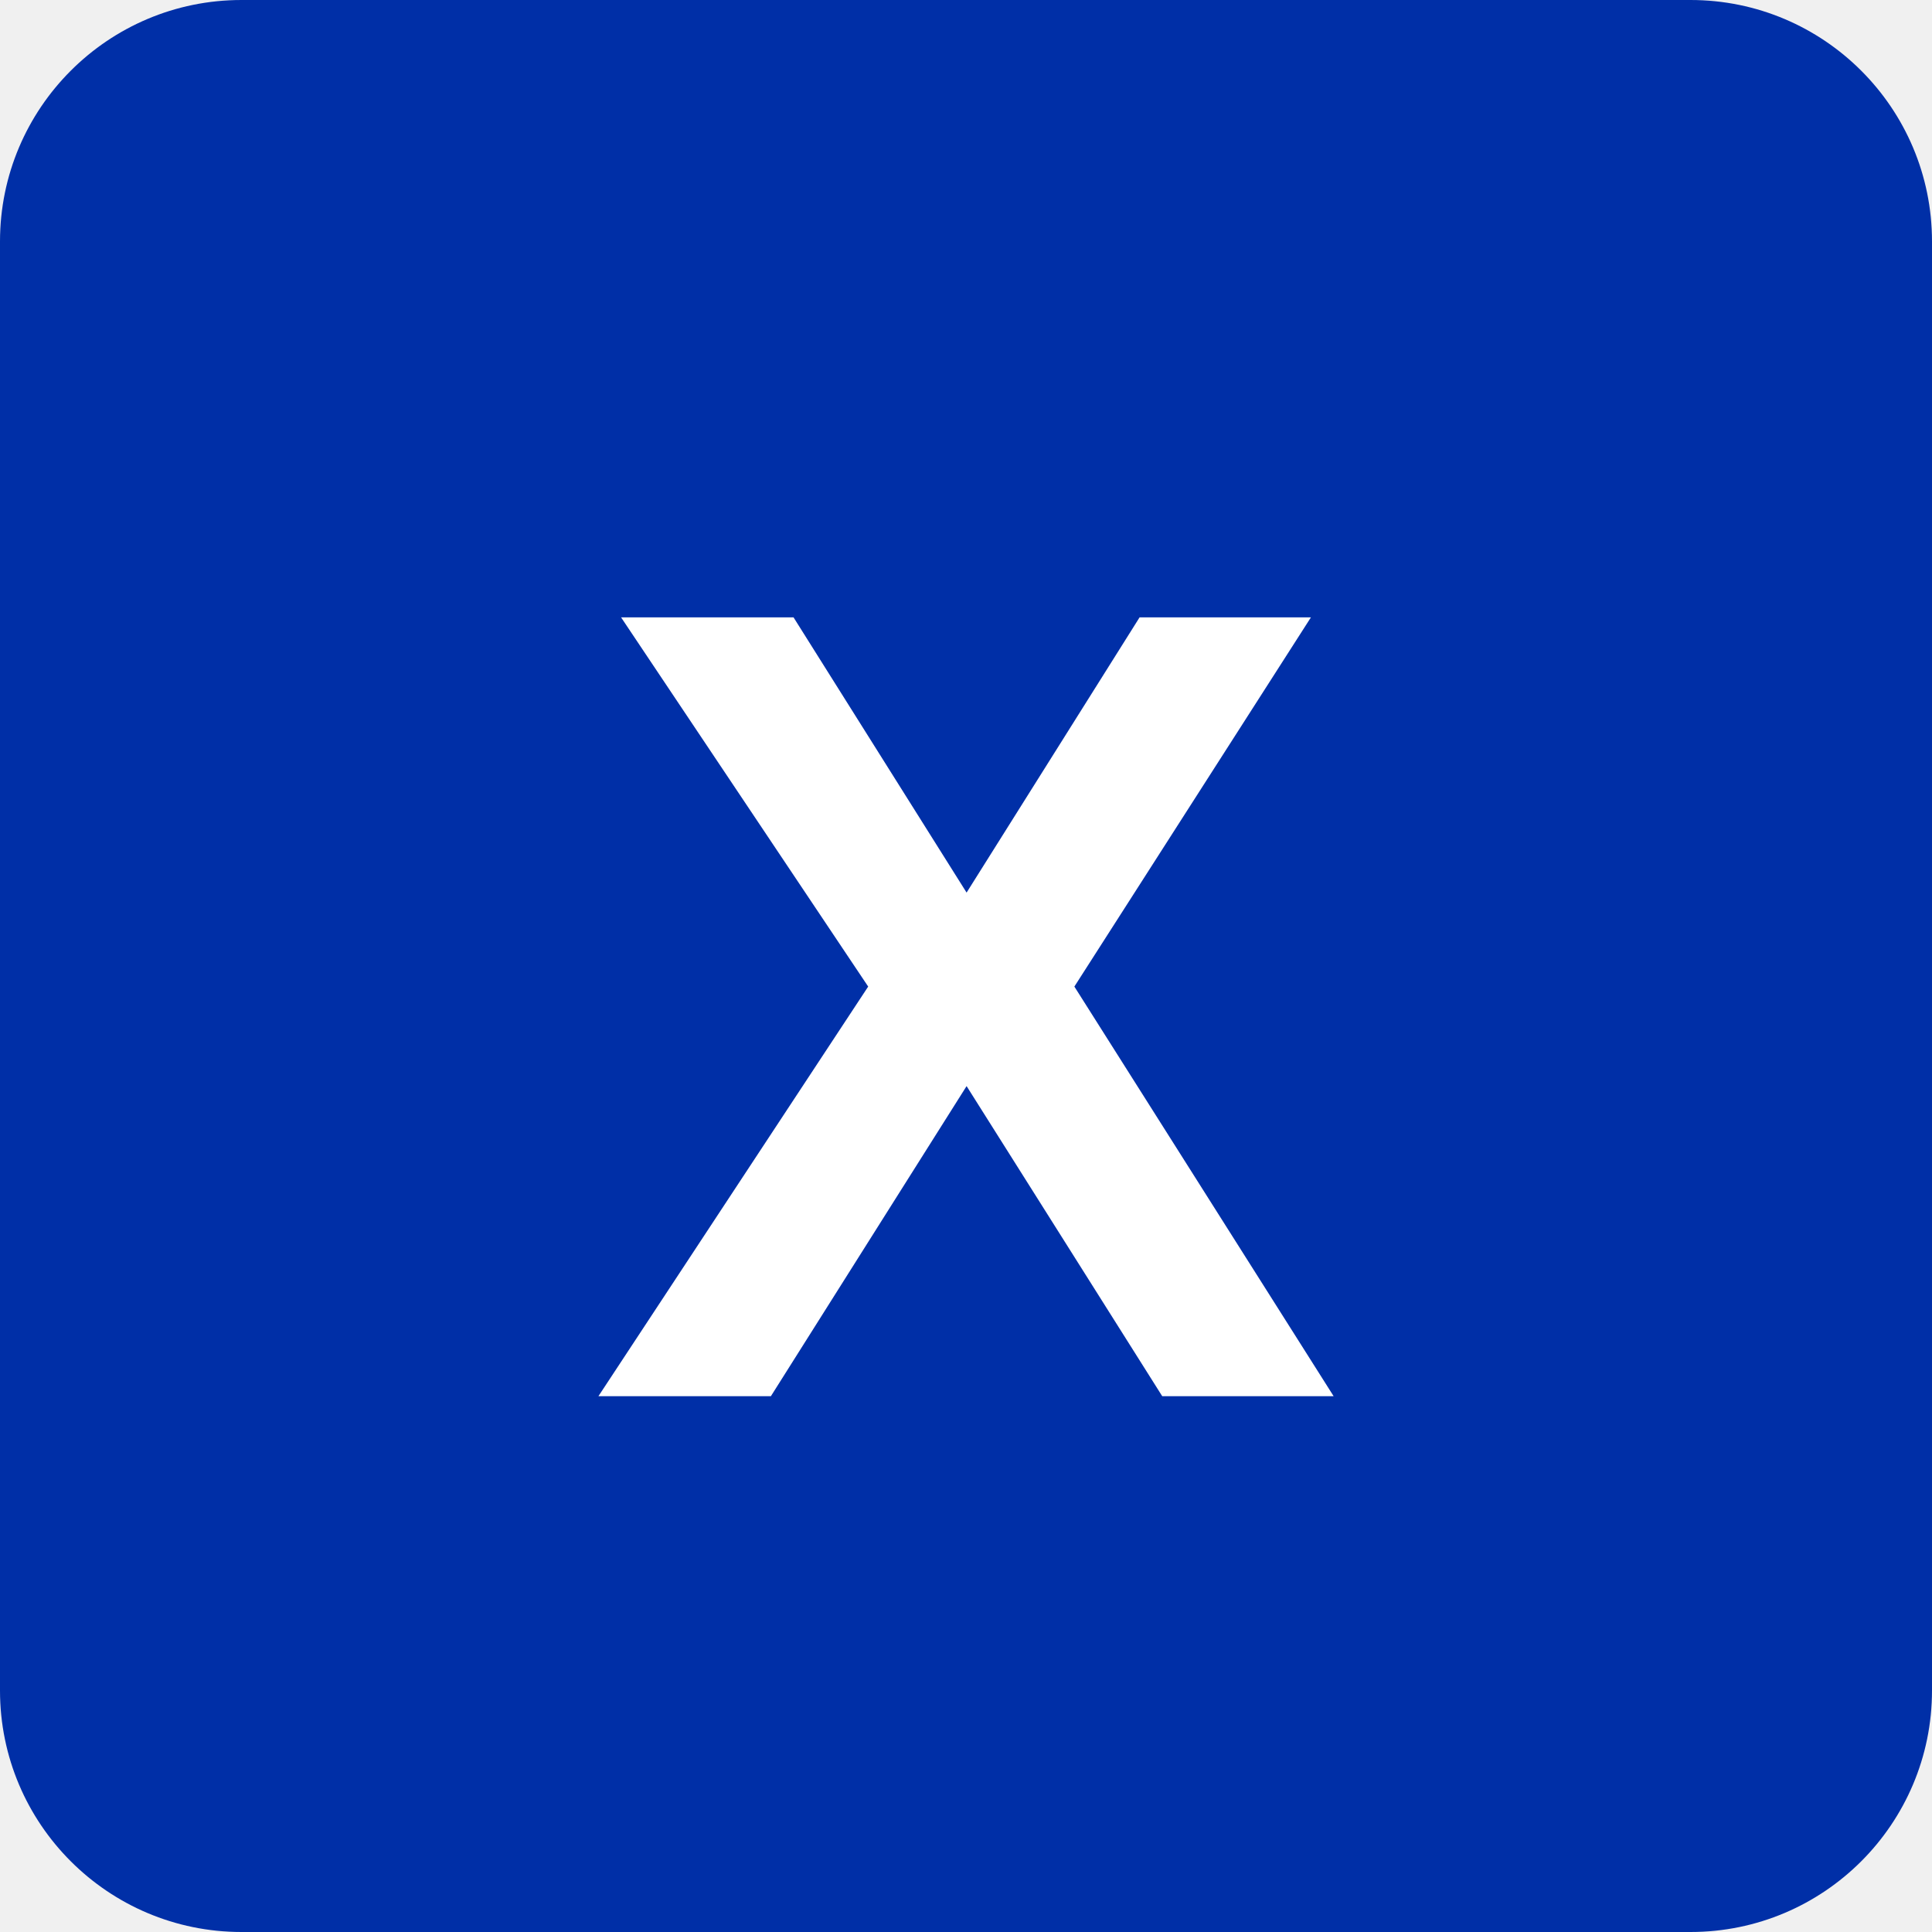
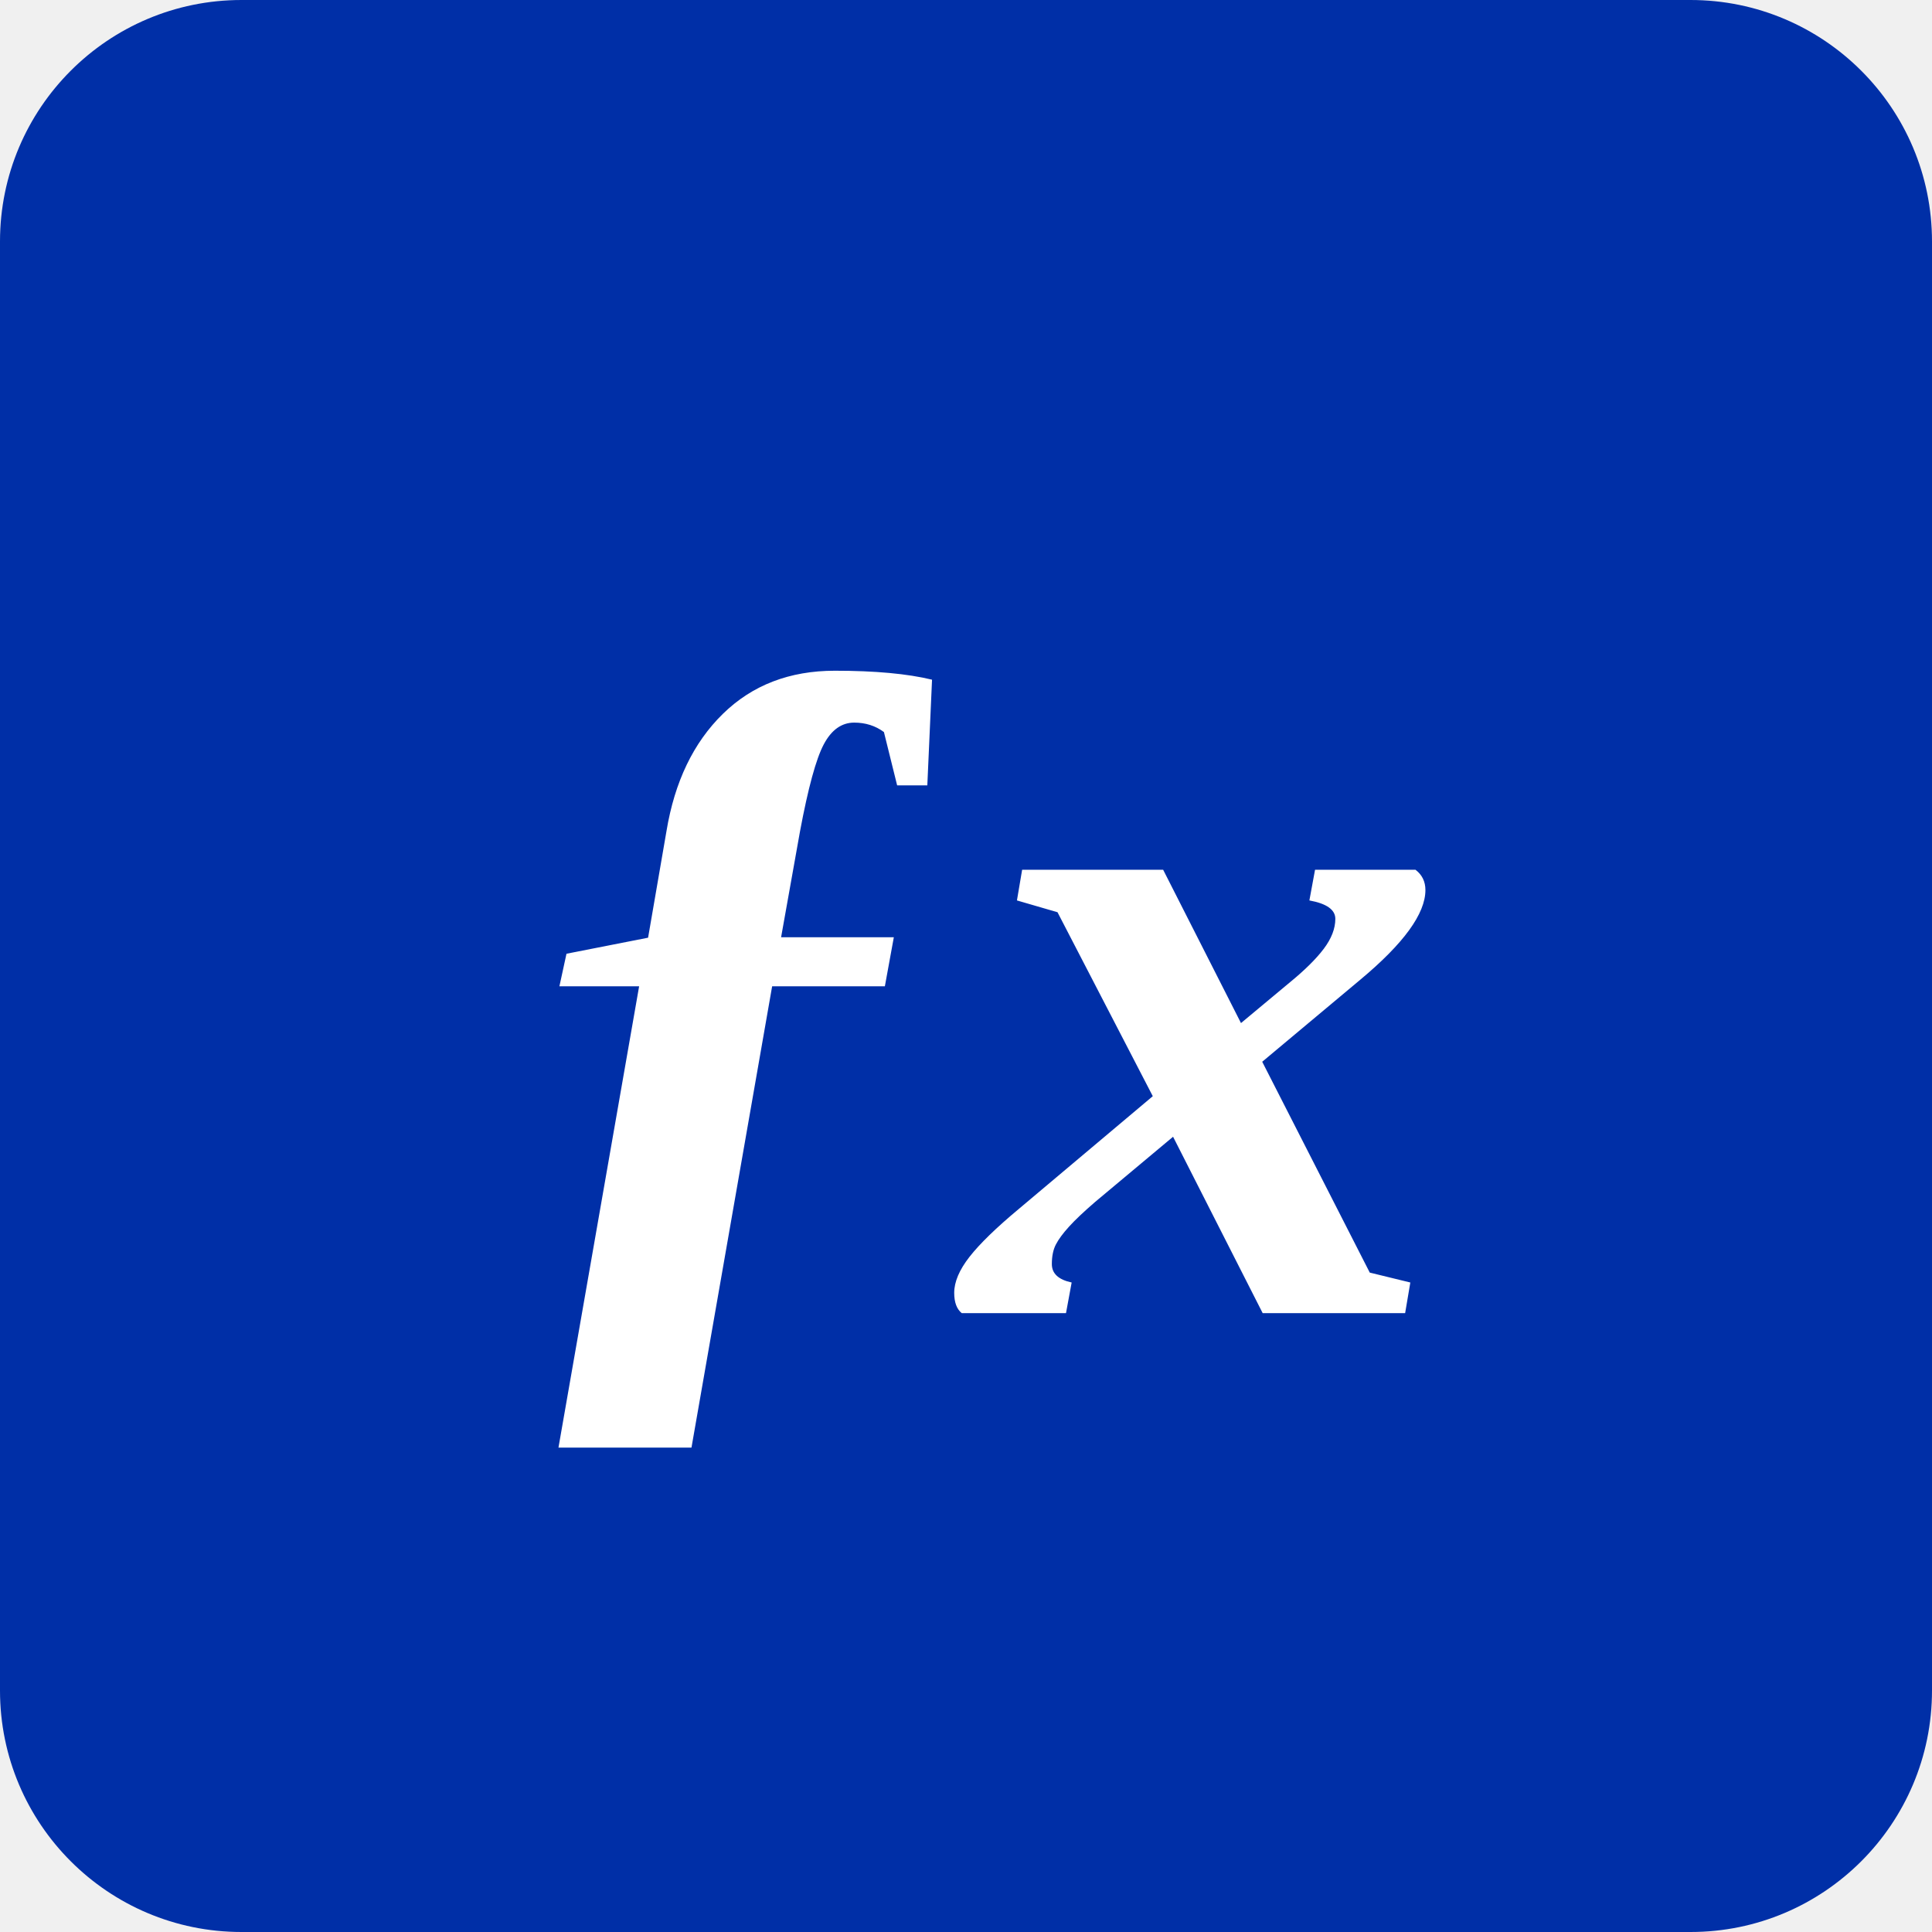
<svg xmlns="http://www.w3.org/2000/svg" viewBox="0 0 512 512">
  <rect width="512" height="512" rx="64" fill="#002FA7" />
-   <text x="256" y="370" text-anchor="middle" font-family="Arial,sans-serif" font-weight="900" font-size="300" fill="white">X</text>
+   <text x="256" y="348" text-anchor="middle" font-family="Georgia,'Times New Roman',serif" font-style="italic" font-weight="bold" font-size="256" fill="white">ƒx</text>
</svg>
